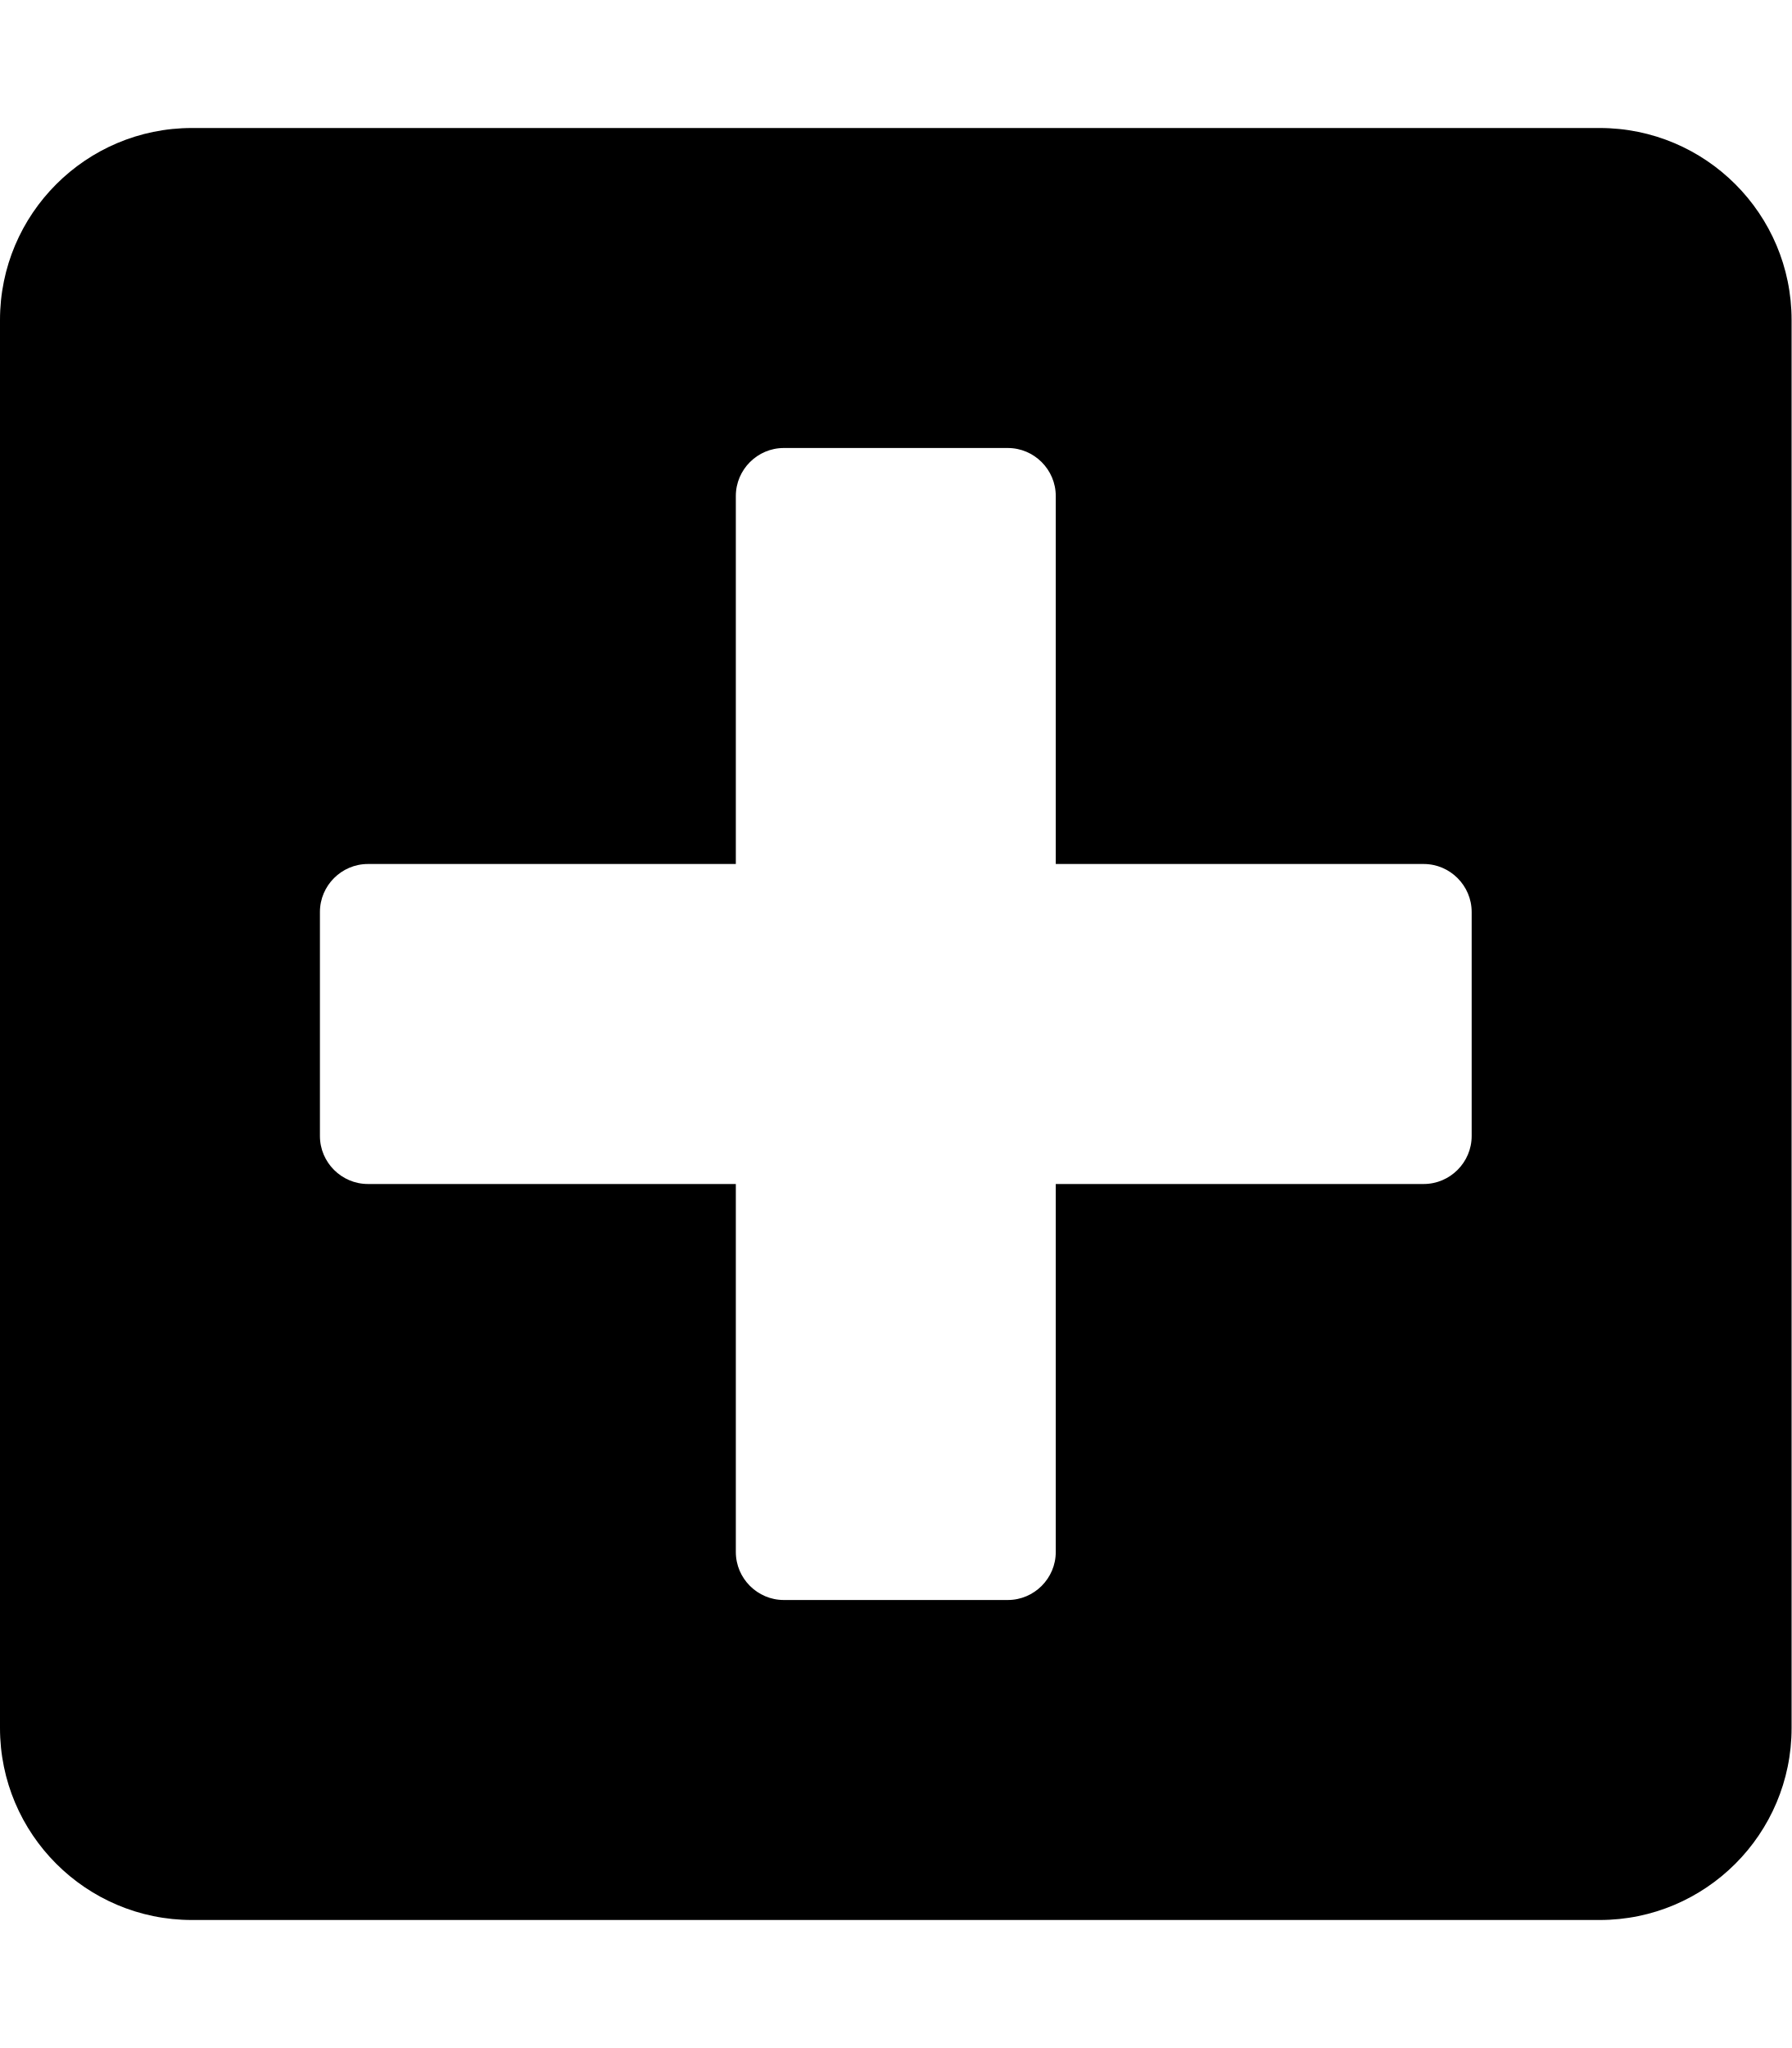
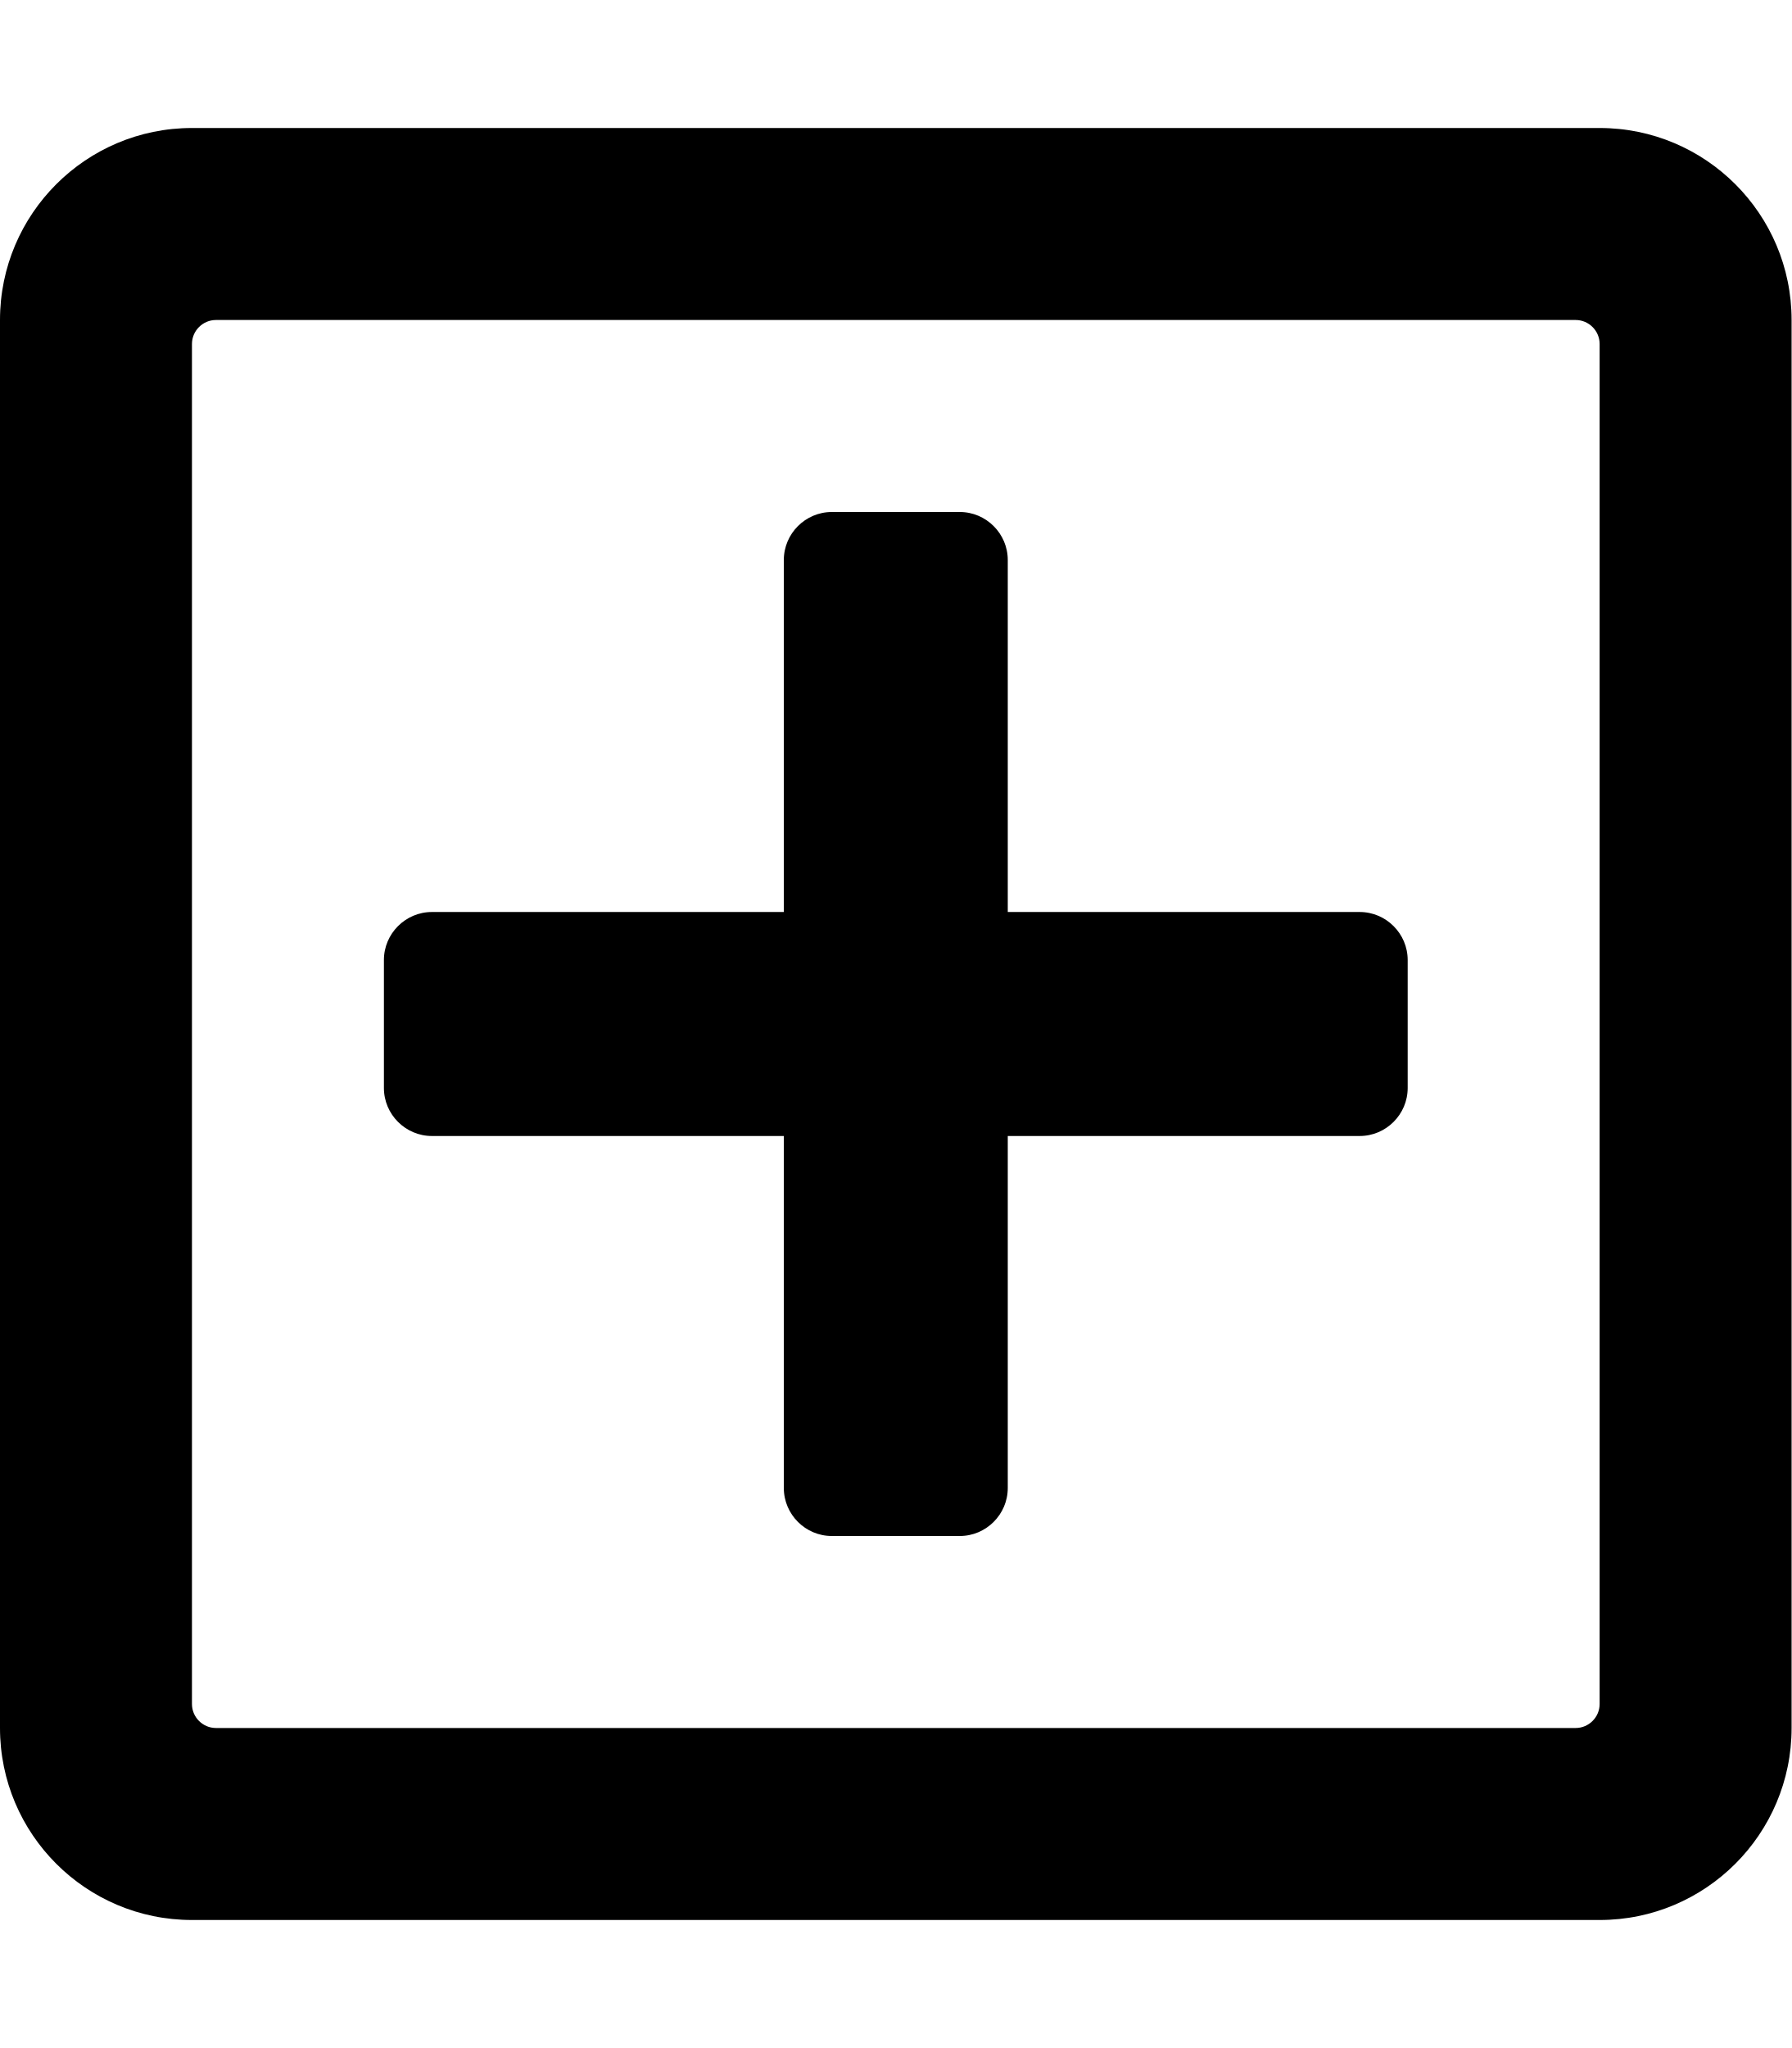
<svg xmlns="http://www.w3.org/2000/svg" viewBox="0 0 448 512">
-   <path d="M400 32H48C21.5 32 0 53.5 0 80v352c0 26.5 21.5 48 48 48h352c26.5 0 48-21.5 48-48V80c0-26.5-21.5-48-48-48zm-32 252c0 6.6-5.4 12-12 12h-92v92c0 6.6-5.4 12-12 12h-56c-6.6 0-12-5.4-12-12v-92H92c-6.6 0-12-5.4-12-12v-56c0-6.6 5.4-12 12-12h92v-92c0-6.6 5.4-12 12-12h56c6.6 0 12 5.4 12 12v92h92c6.6 0 12 5.4 12 12v56z" />
+   <path d="M352 240v32c0 6.6-5.4 12-12 12h-88v88c0 6.6-5.4 12-12 12h-32c-6.6 0-12-5.4-12-12v-88h-88c-6.6 0-12-5.4-12-12v-32c0-6.6 5.4-12 12-12h88v-88c0-6.6 5.4-12 12-12h32c6.6 0 12 5.4 12 12v88h88c6.6 0 12 5.4 12 12zm96-160v352c0 26.5-21.5 48-48 48H48c-26.5 0-48-21.5-48-48V80c0-26.5 21.5-48 48-48h352c26.5 0 48 21.5 48 48zm-48 346V86c0-3.3-2.7-6-6-6H54c-3.3 0-6 2.7-6 6v340c0 3.3 2.7 6 6 6h340c3.3 0 6-2.7 6-6z" />
</svg>
